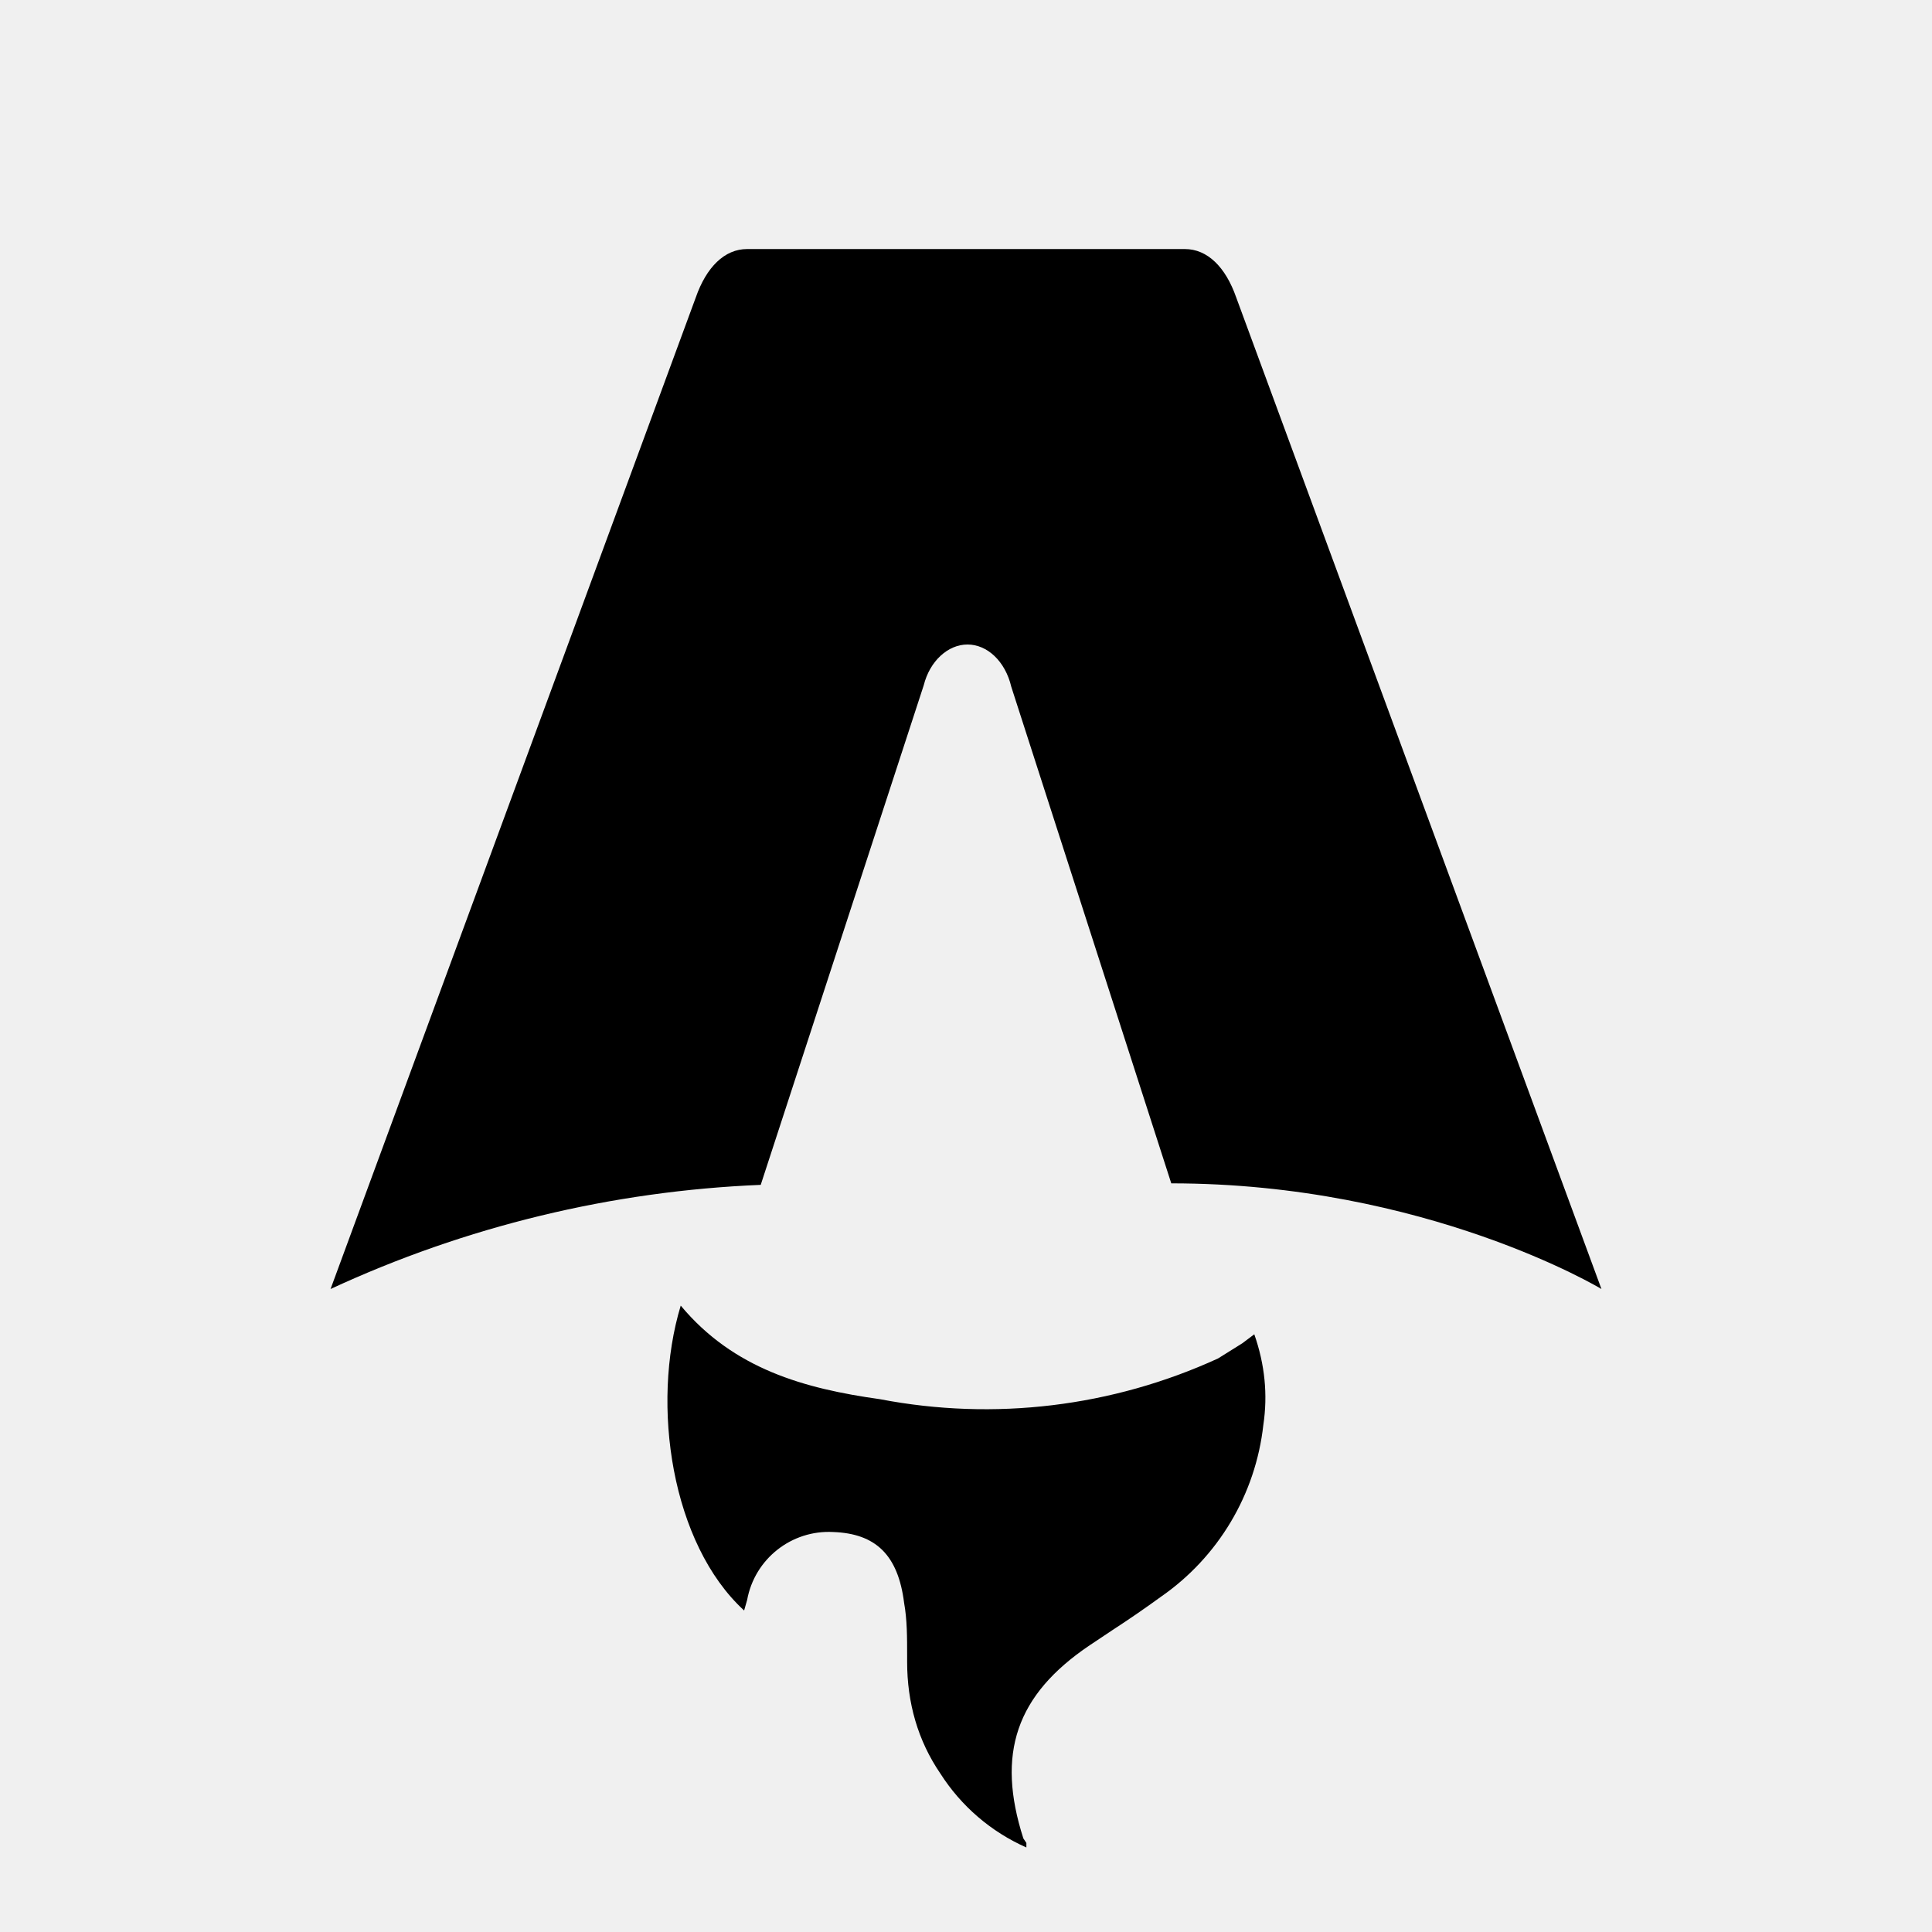
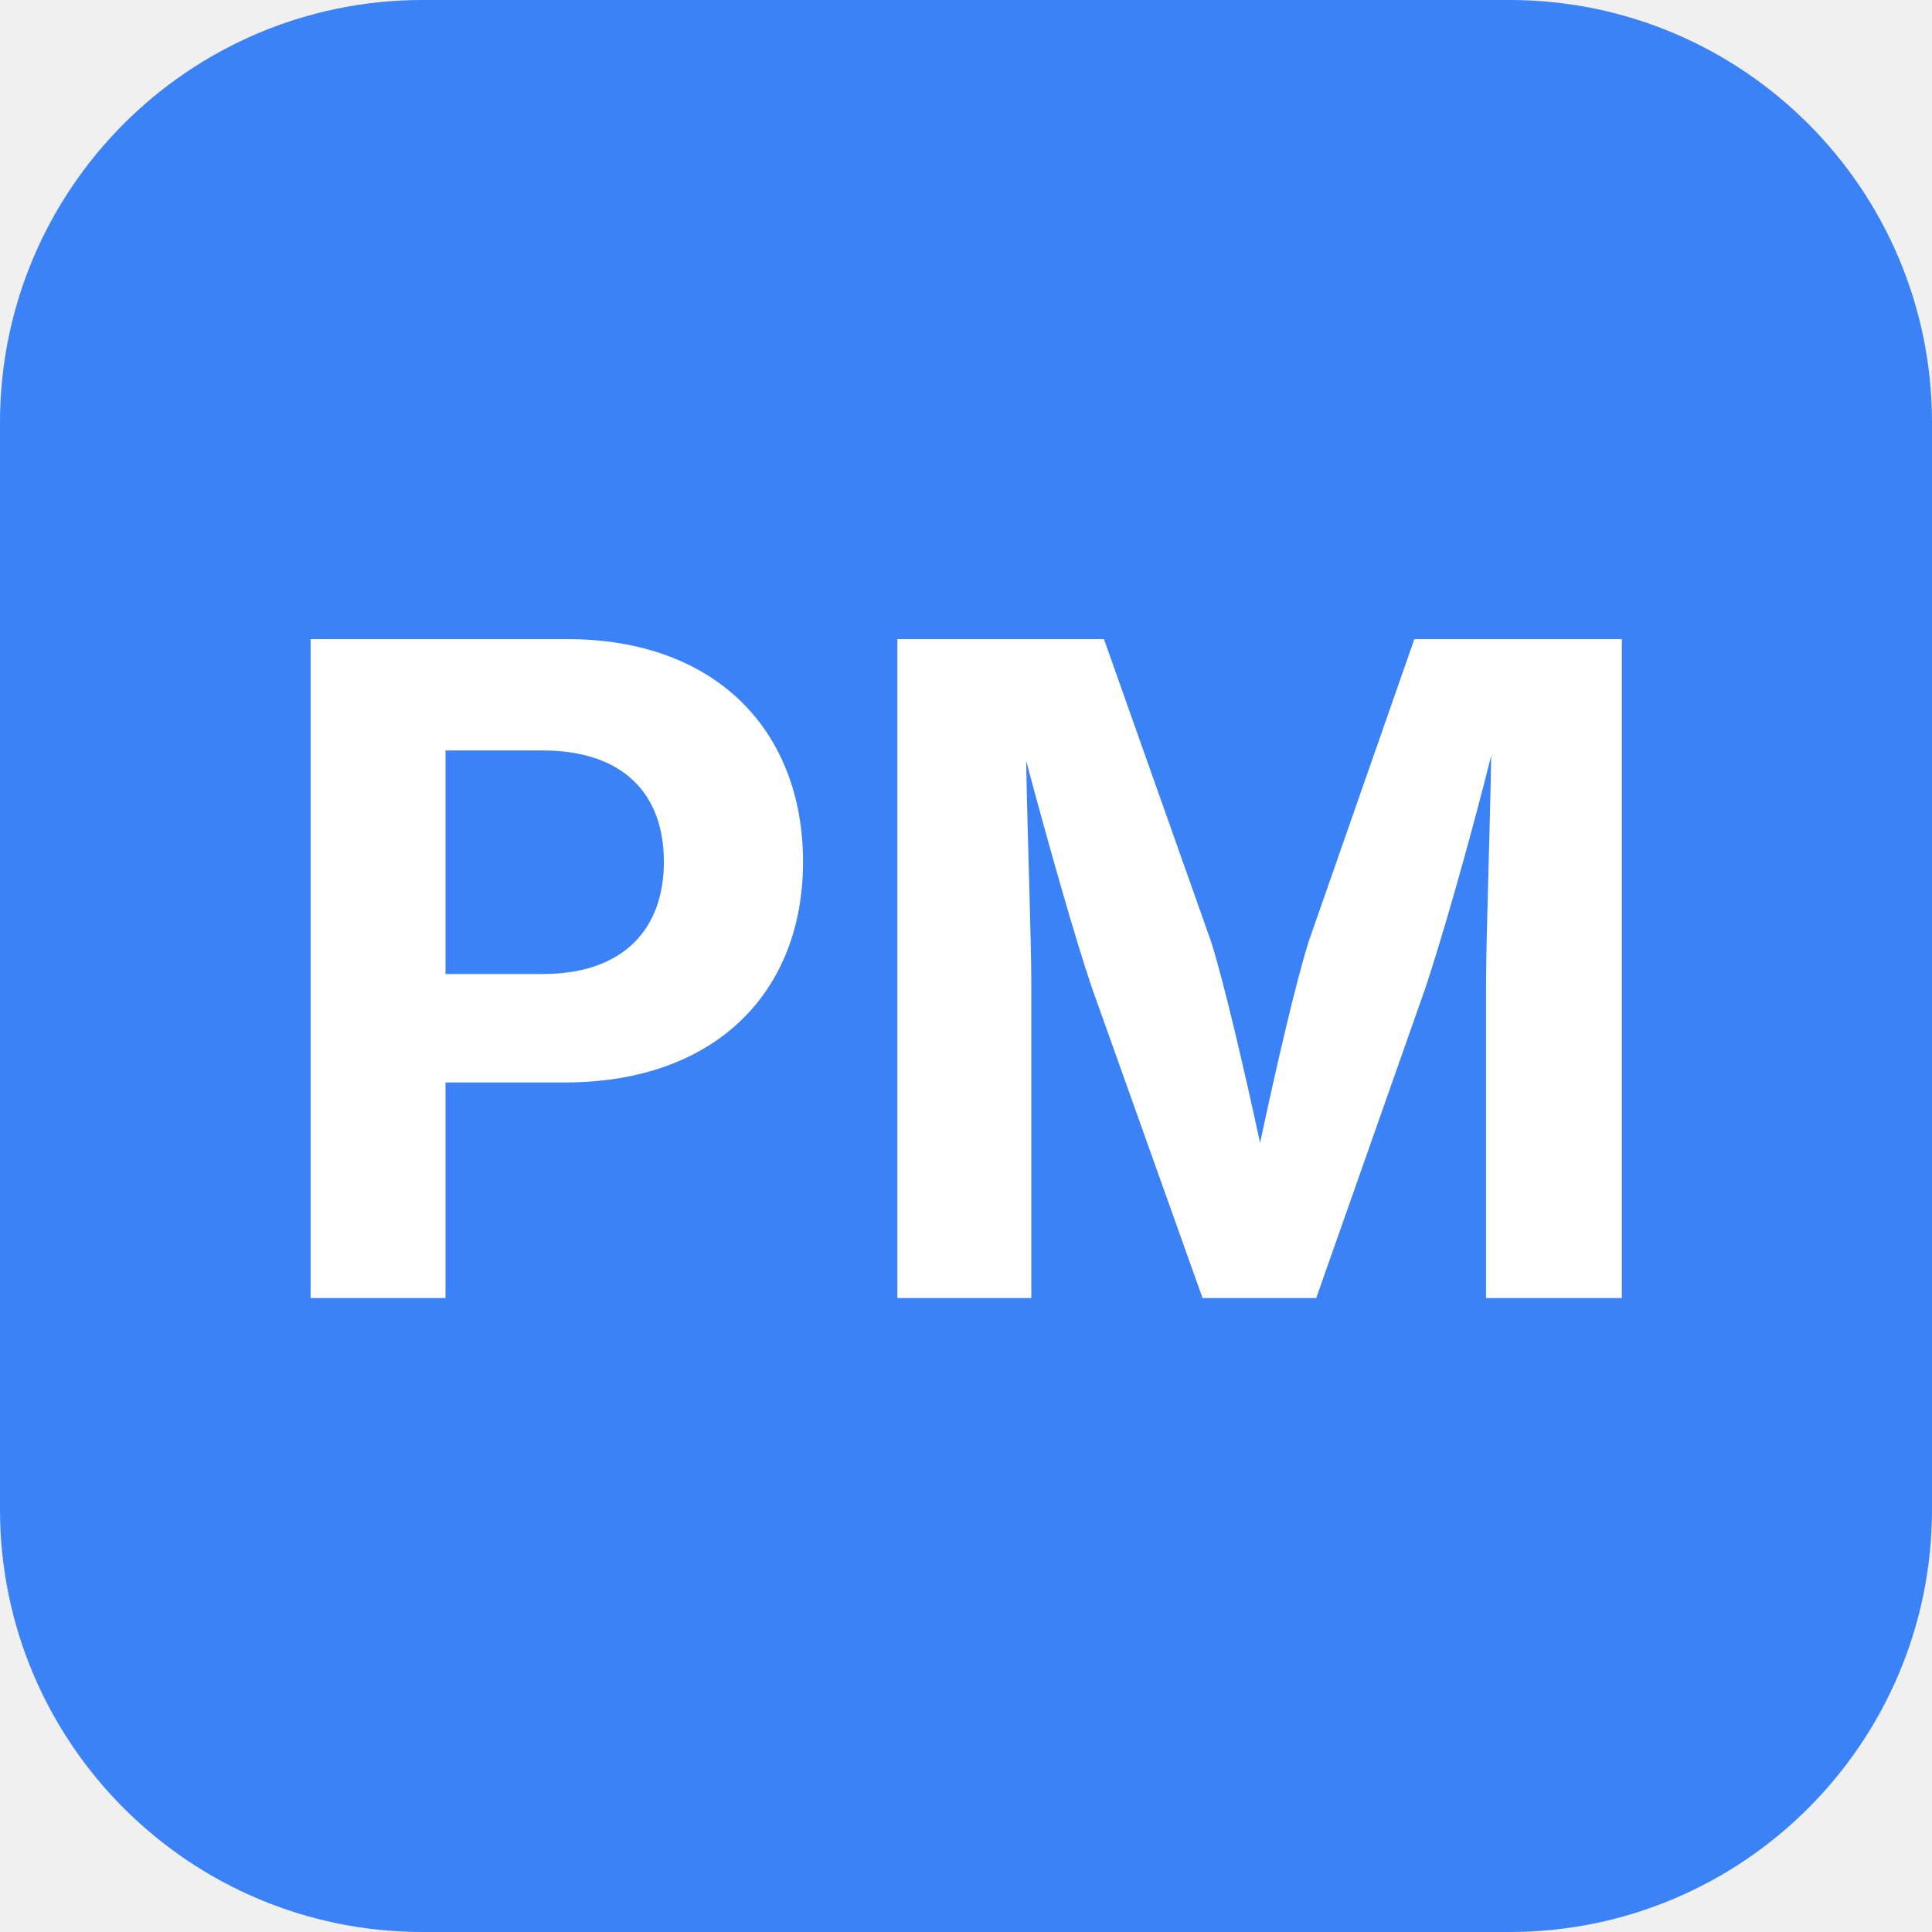
- <svg xmlns="http://www.w3.org/2000/svg" fill="none" viewBox="0 0 128 128">
-   <path d="M50.4 78.5a75.1 75.1 0 0 0-28.5 6.9l24.2-65.7c.7-2 1.9-3.2 3.4-3.2h29c1.5 0 2.7 1.2 3.4 3.2l24.2 65.7s-11.6-7-28.5-7L67 45.5c-.4-1.7-1.6-2.8-2.9-2.8-1.3 0-2.5 1.1-2.9 2.7L50.4 78.5Zm-1.1 28.2Zm-4.2-20.2c-2 6.6-.6 15.8 4.2 20.2a17.5 17.5 0 0 1 .2-.7 5.5 5.5 0 0 1 5.7-4.5c2.8.1 4.3 1.5 4.7 4.7.2 1.1.2 2.3.2 3.5v.4c0 2.7.7 5.2 2.2 7.4a13 13 0 0 0 5.7 4.9v-.3l-.2-.3c-1.8-5.6-.5-9.5 4.4-12.8l1.5-1a73 73 0 0 0 3.2-2.2 16 16 0 0 0 6.8-11.4c.3-2 .1-4-.6-6l-.8.6-1.6 1a37 37 0 0 1-22.4 2.7c-5-.7-9.7-2-13.2-6.2Z" />
-   <style>
-         path { fill: #000; }
-         @media (prefers-color-scheme: dark) {
-             path { fill: #FFF; }
-         }
-     </style>
+ <svg xmlns="http://www.w3.org/2000/svg" viewBox="0 0 64 64">
+   <rect width="64" height="64" rx="14" fill="#3b82f6" />
+   <text x="32" y="43" text-anchor="middle" font-family="Inter, Arial, Helvetica, sans-serif" font-size="30" font-weight="700" fill="#fff">PM</text>
</svg>
